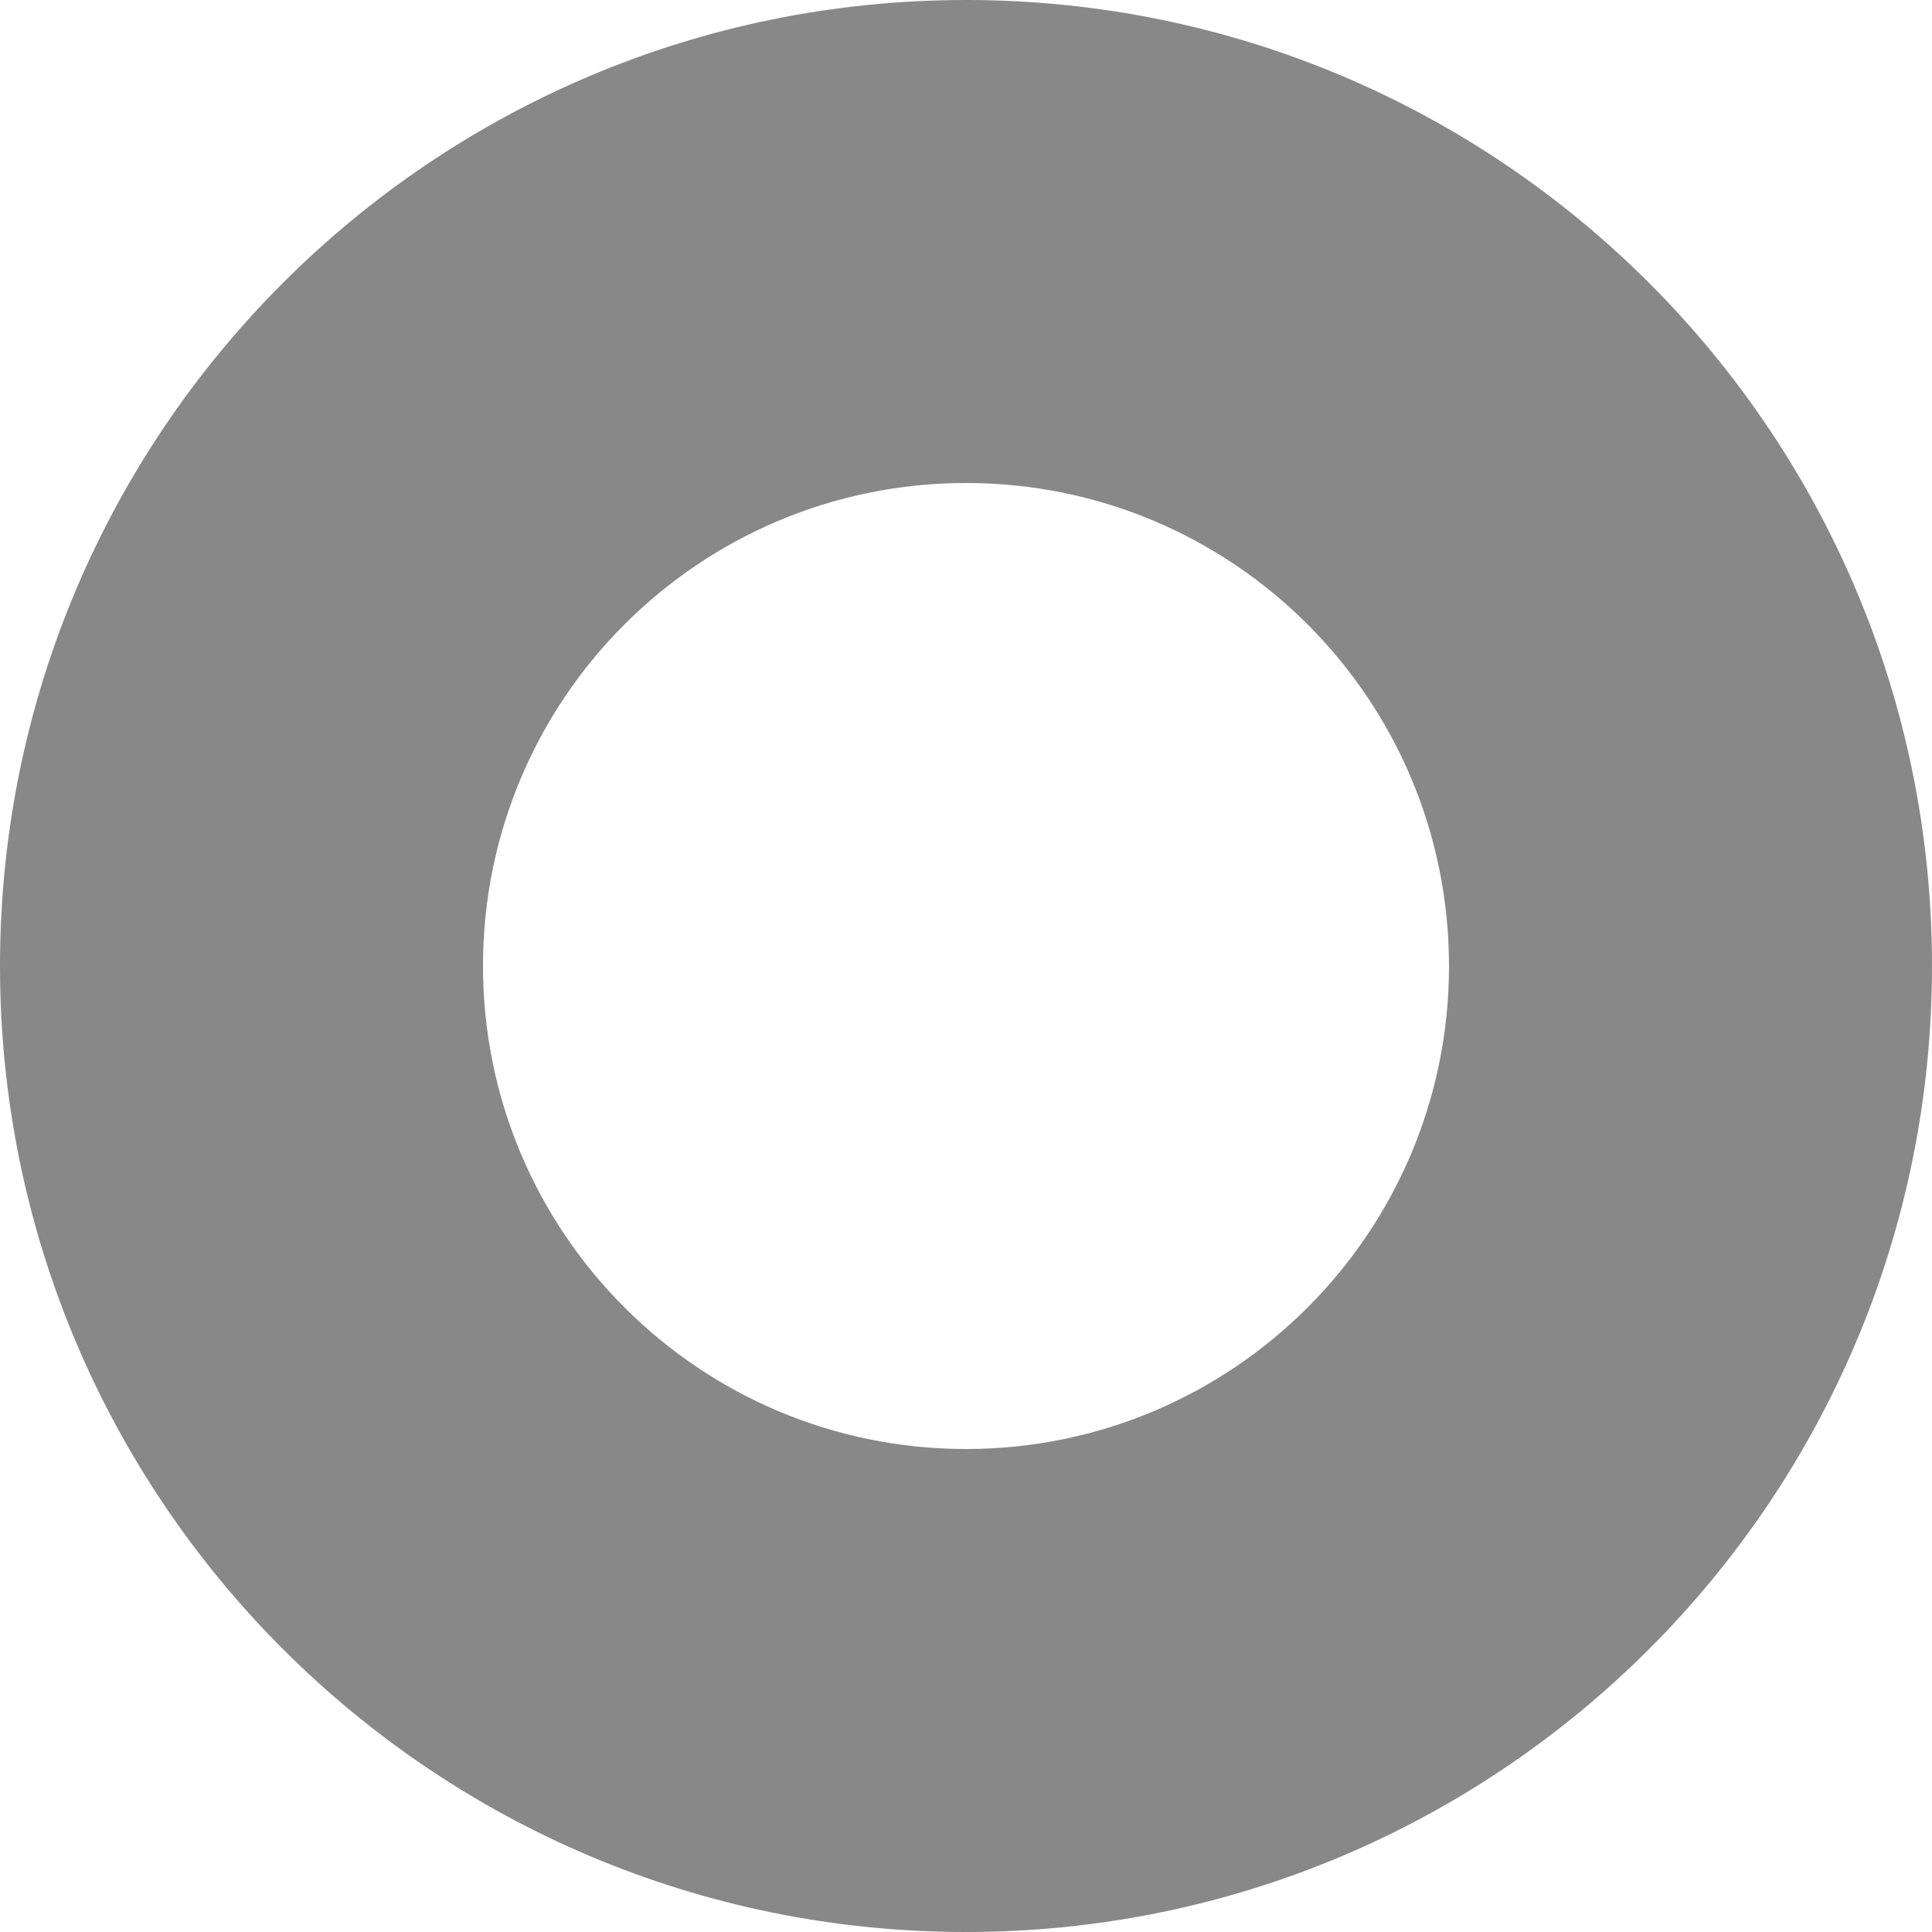
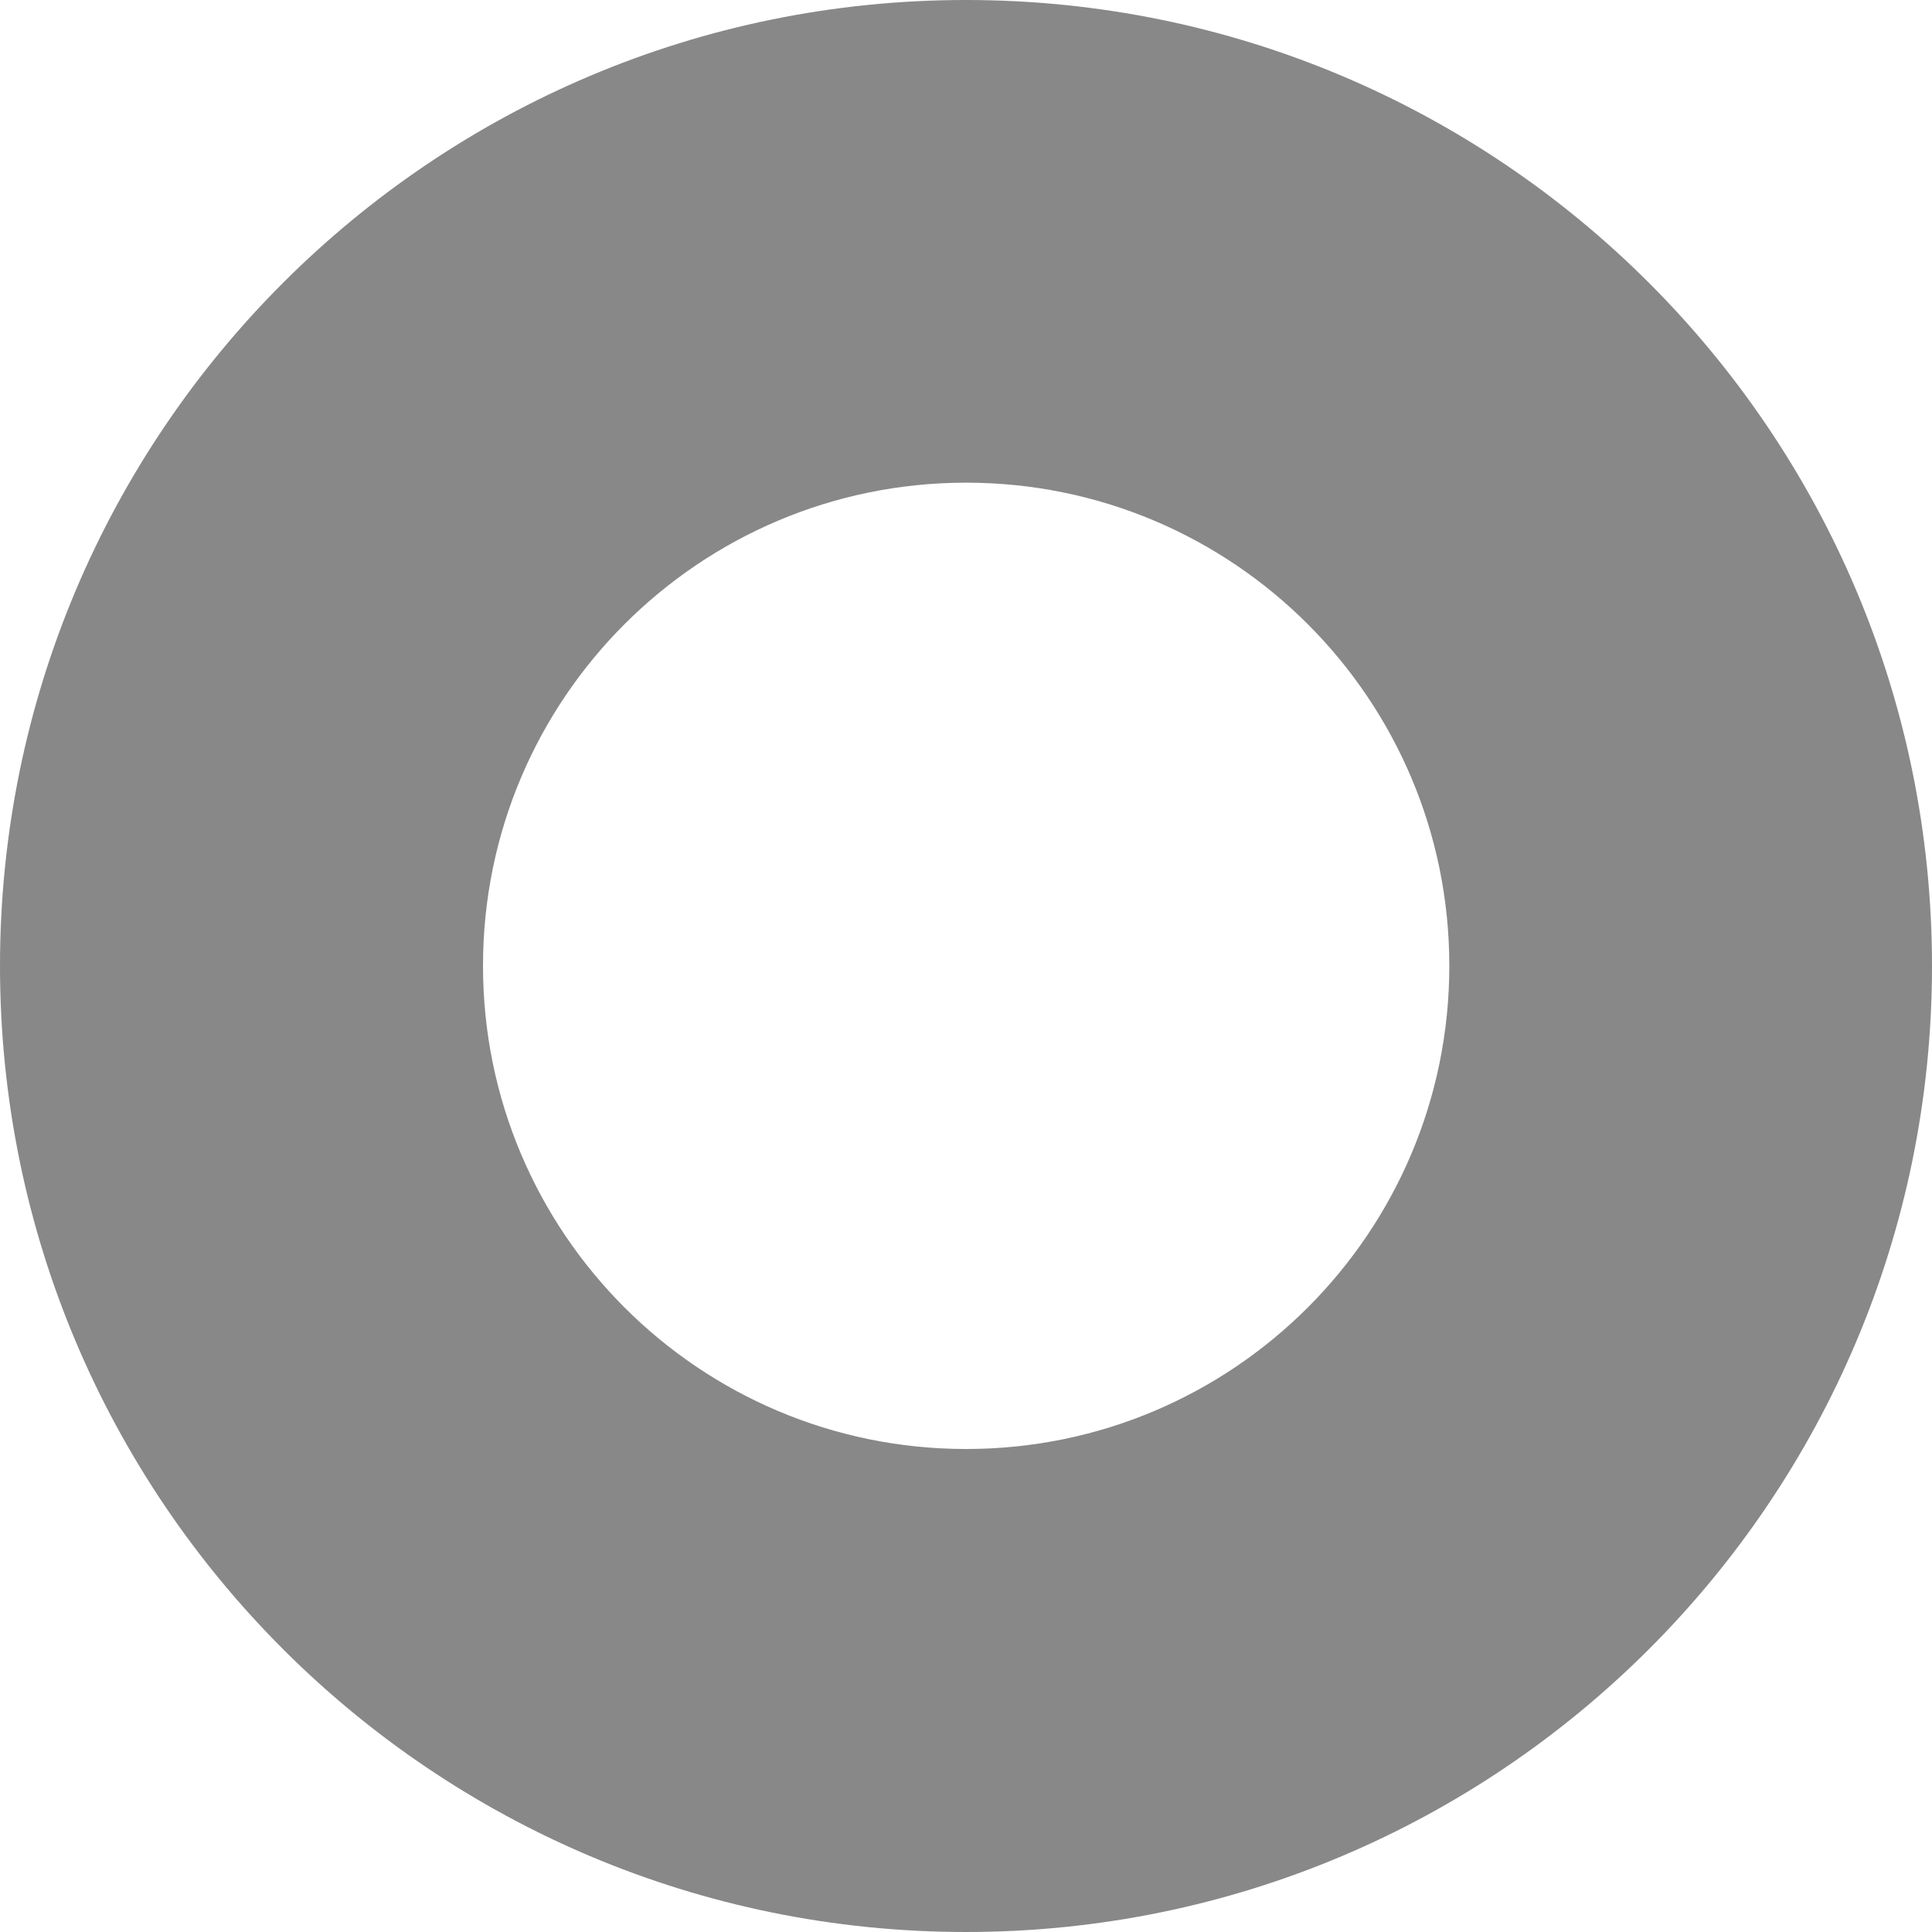
- <svg xmlns="http://www.w3.org/2000/svg" version="1.1" id="Layer_1" x="0px" y="0px" width="6px" height="6px" viewBox="1.5 1.5 6 6" enable-background="new 1.5 1.5 6 6" xml:space="preserve">
-   <path fill="#888888" d="M4.5,1.5c-1.657,0-3,1.343-3,3c0,1.657,1.343,3,3,3c1.657,0,3-1.343,3-3C7.5,2.843,6.157,1.5,4.5,1.5z   M4.5,6C3.672,6,3,5.328,3,4.5C3,3.671,3.672,3,4.5,3C5.329,3,6,3.671,6,4.5C6,5.328,5.329,6,4.5,6z" />
+ <svg xmlns="http://www.w3.org/2000/svg" width="6" height="6" viewBox="1.5 1.5 6 6" xml:space="preserve">
+   <path fill="#888" d="M4.5 1.5a3 3 0 1 0 0 6 3 3 0 0 0 0-6zm0 4.5a1.5 1.5 0 1 1 .001-3.001A1.5 1.5 0 0 1 4.5 6z" />
</svg>
